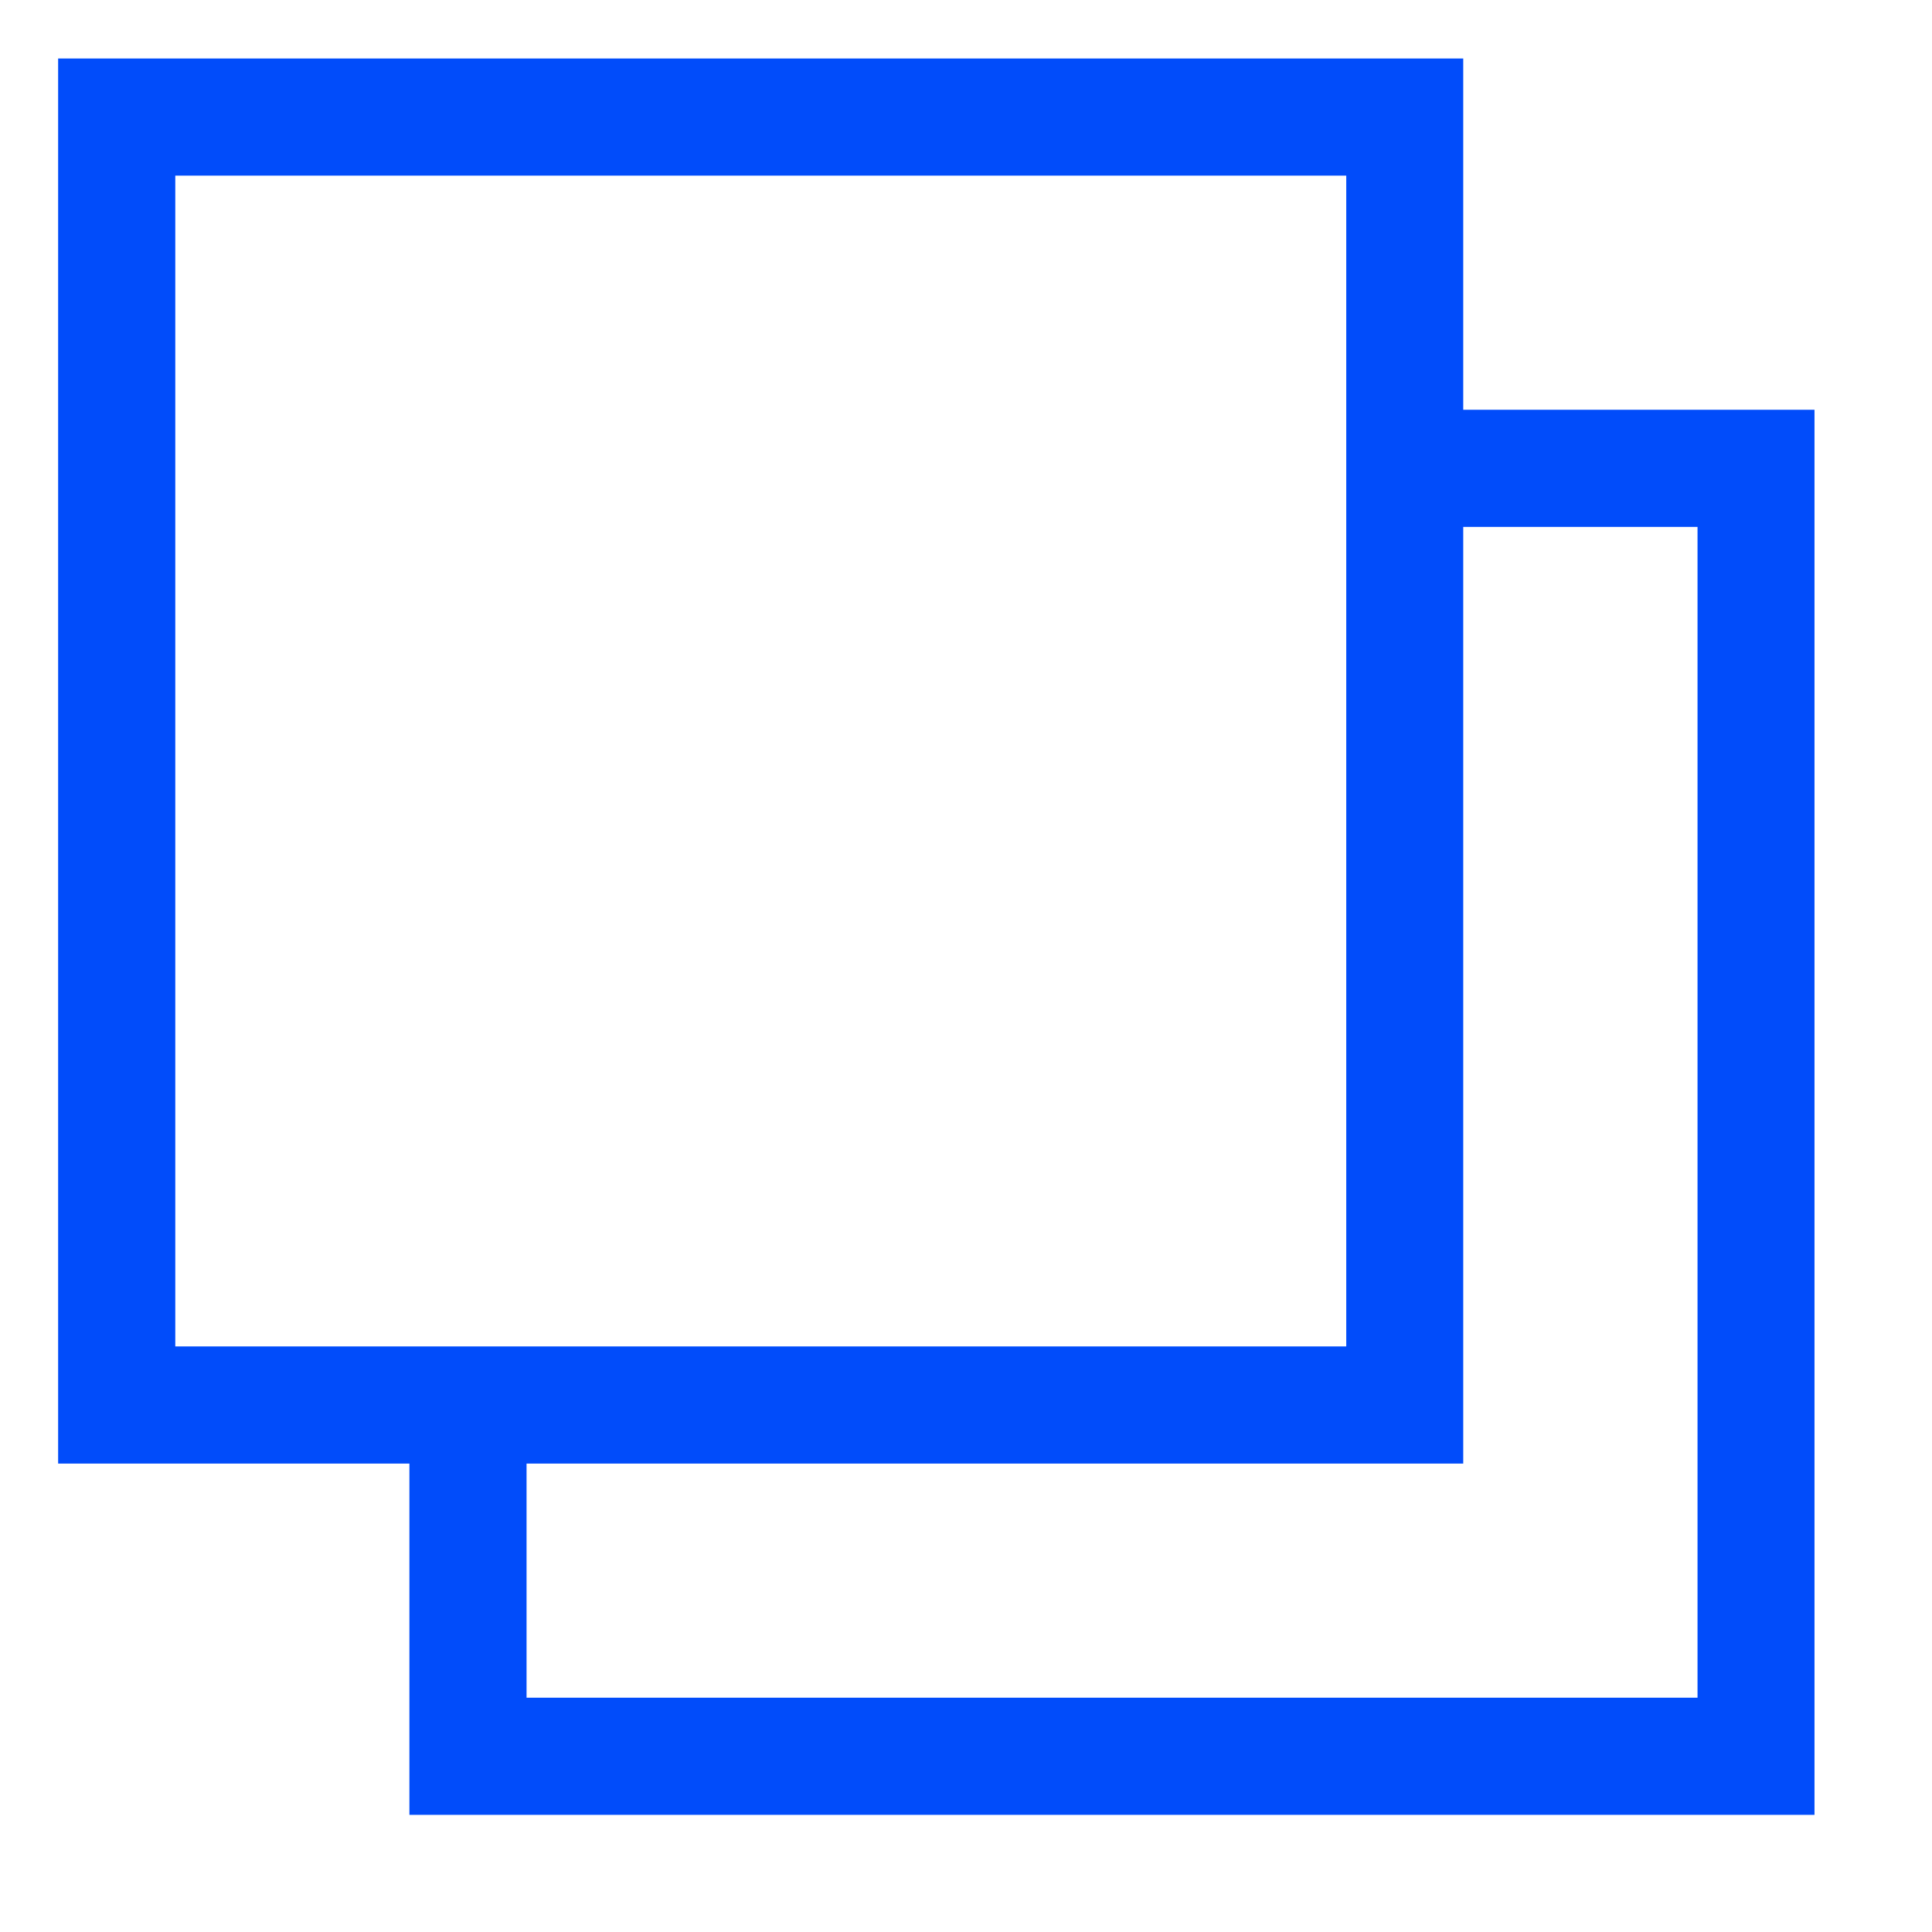
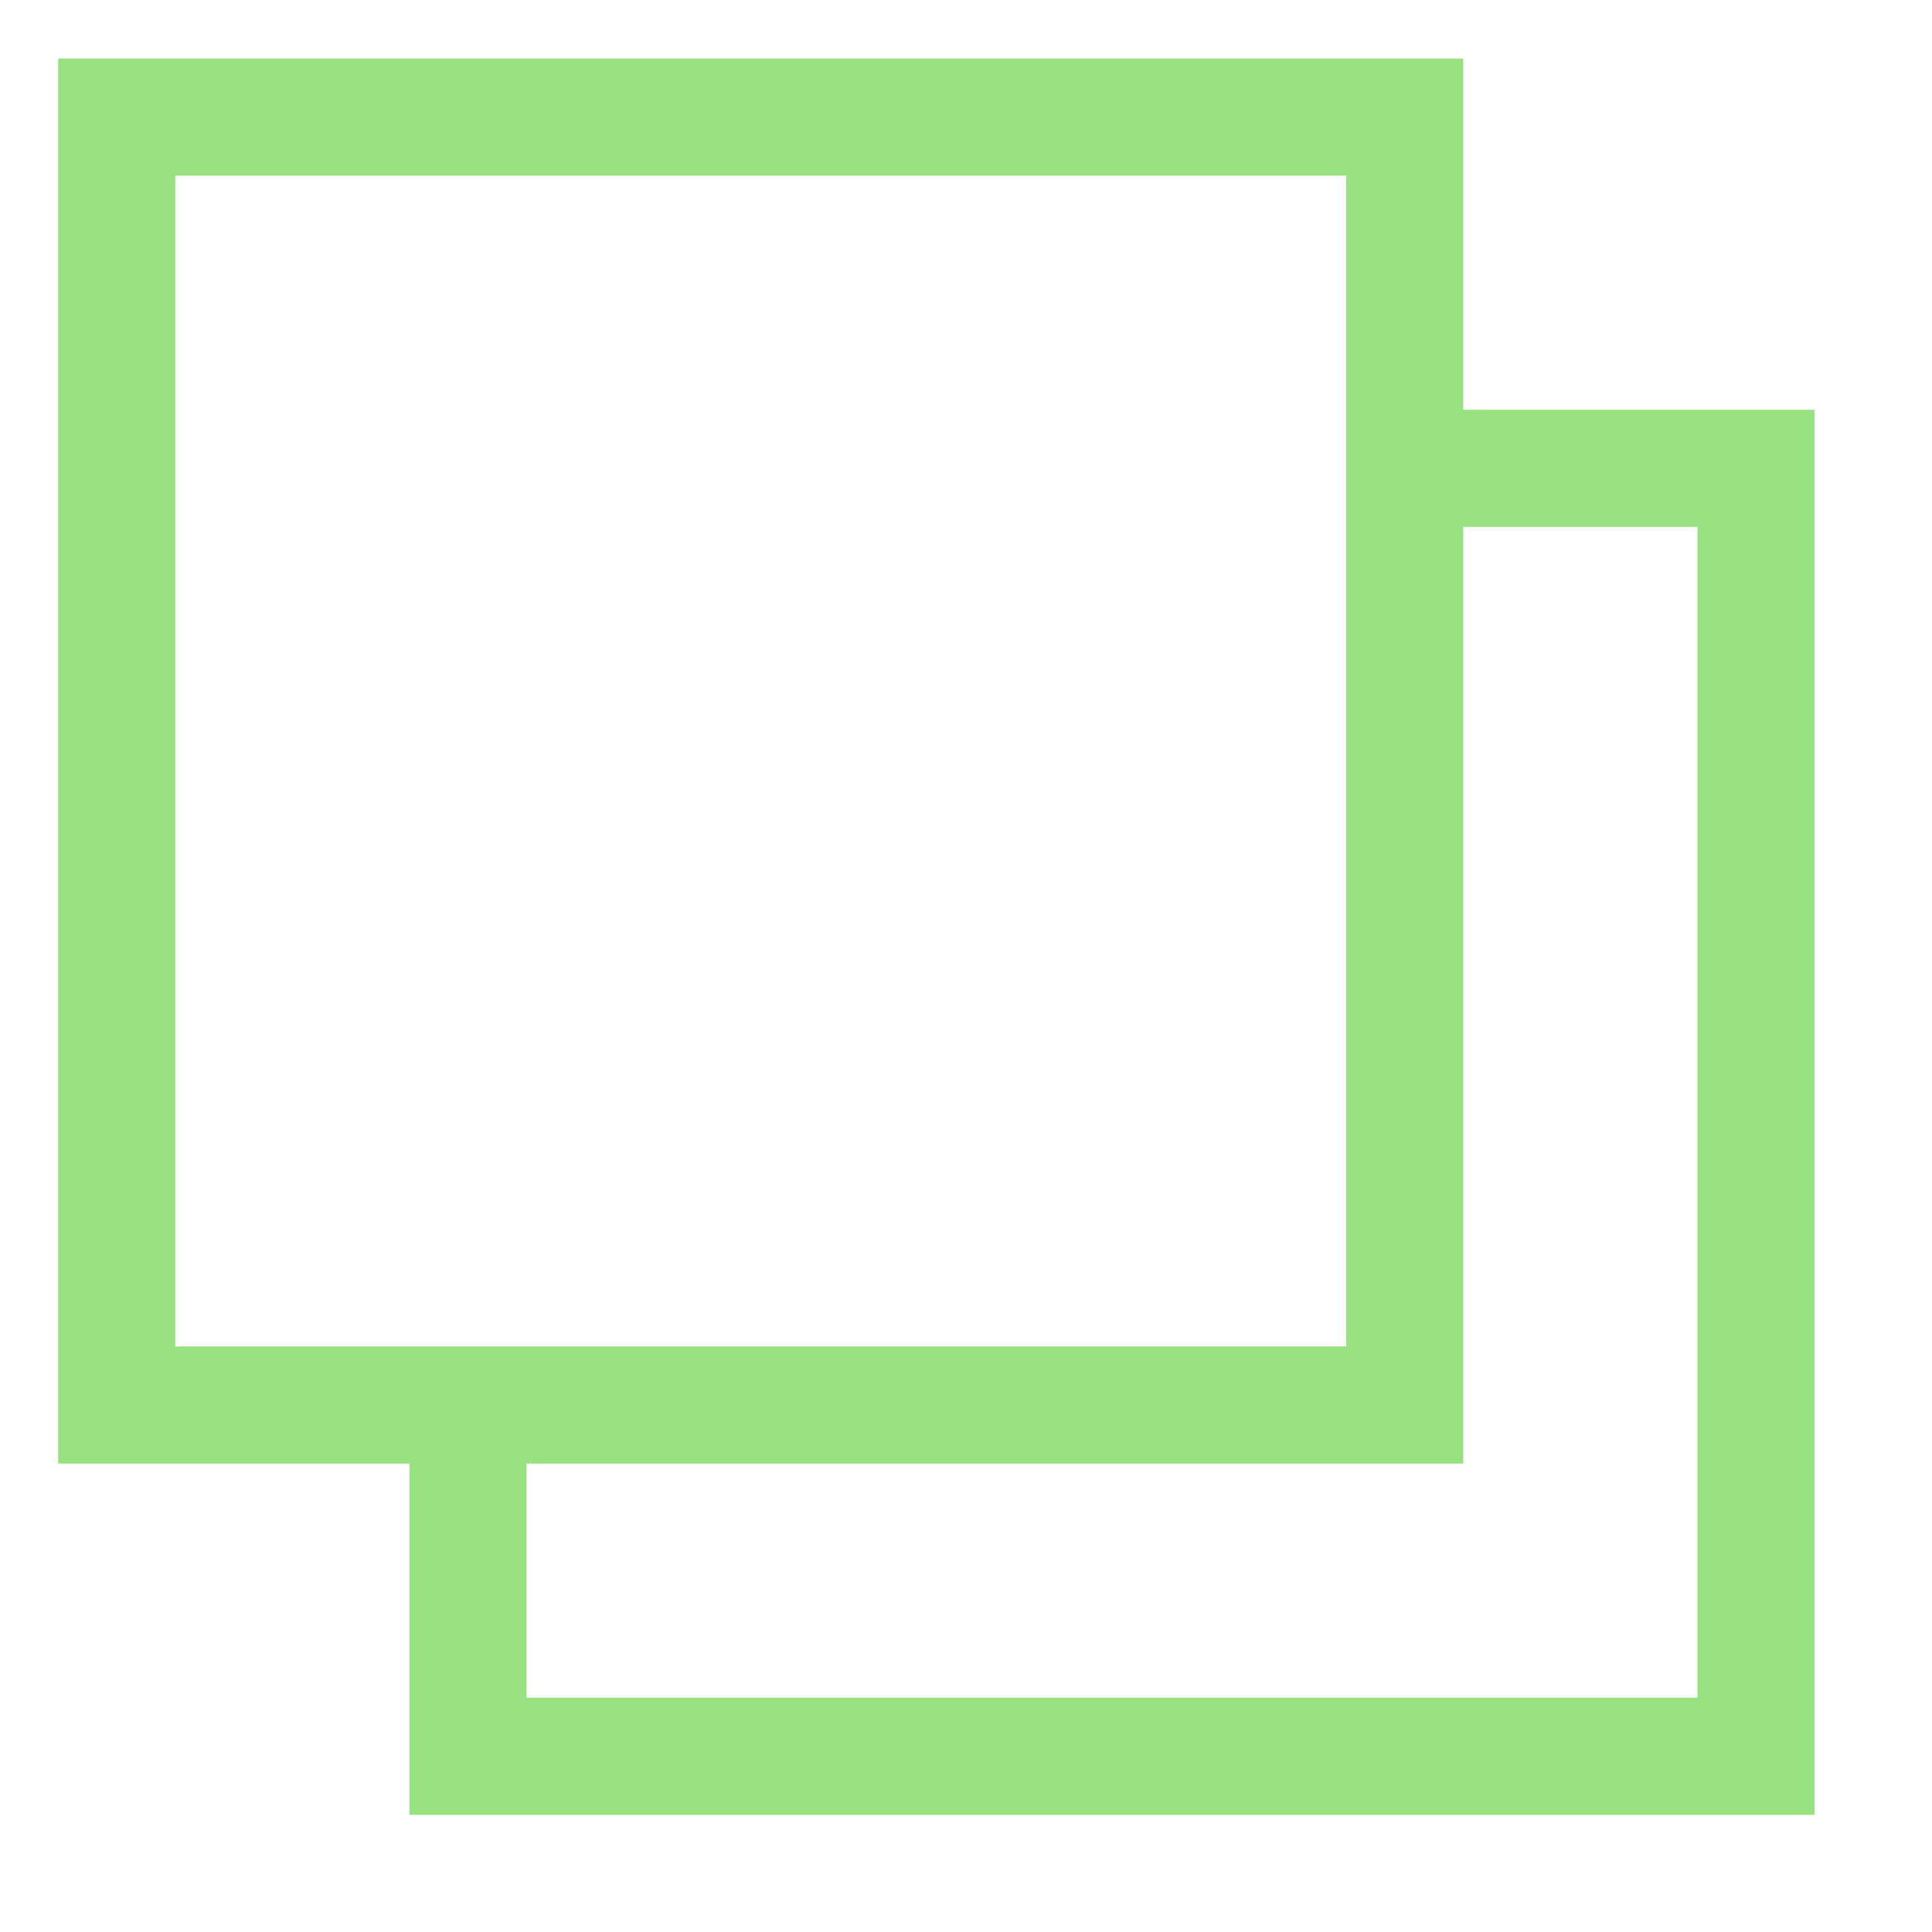
<svg xmlns="http://www.w3.org/2000/svg" width="11" height="11" viewBox="0 0 11 11" fill="none">
-   <path d="M8.331 2.333H10.331V10.333H2.331V8.333H0.331V0.333H8.331V2.333ZM8.331 3V8.333H2.998V9.666H9.665V3H8.331ZM0.998 1V7.666H7.665V1H0.998Z" fill="#014CFA" />
+   <path d="M8.331 2.333H10.331V10.333H2.331V8.333H0.331V0.333H8.331V2.333ZM8.331 3V8.333H2.998V9.666H9.665V3H8.331ZM0.998 1V7.666H7.665V1H0.998Z" fill="#97E180" />
</svg>
